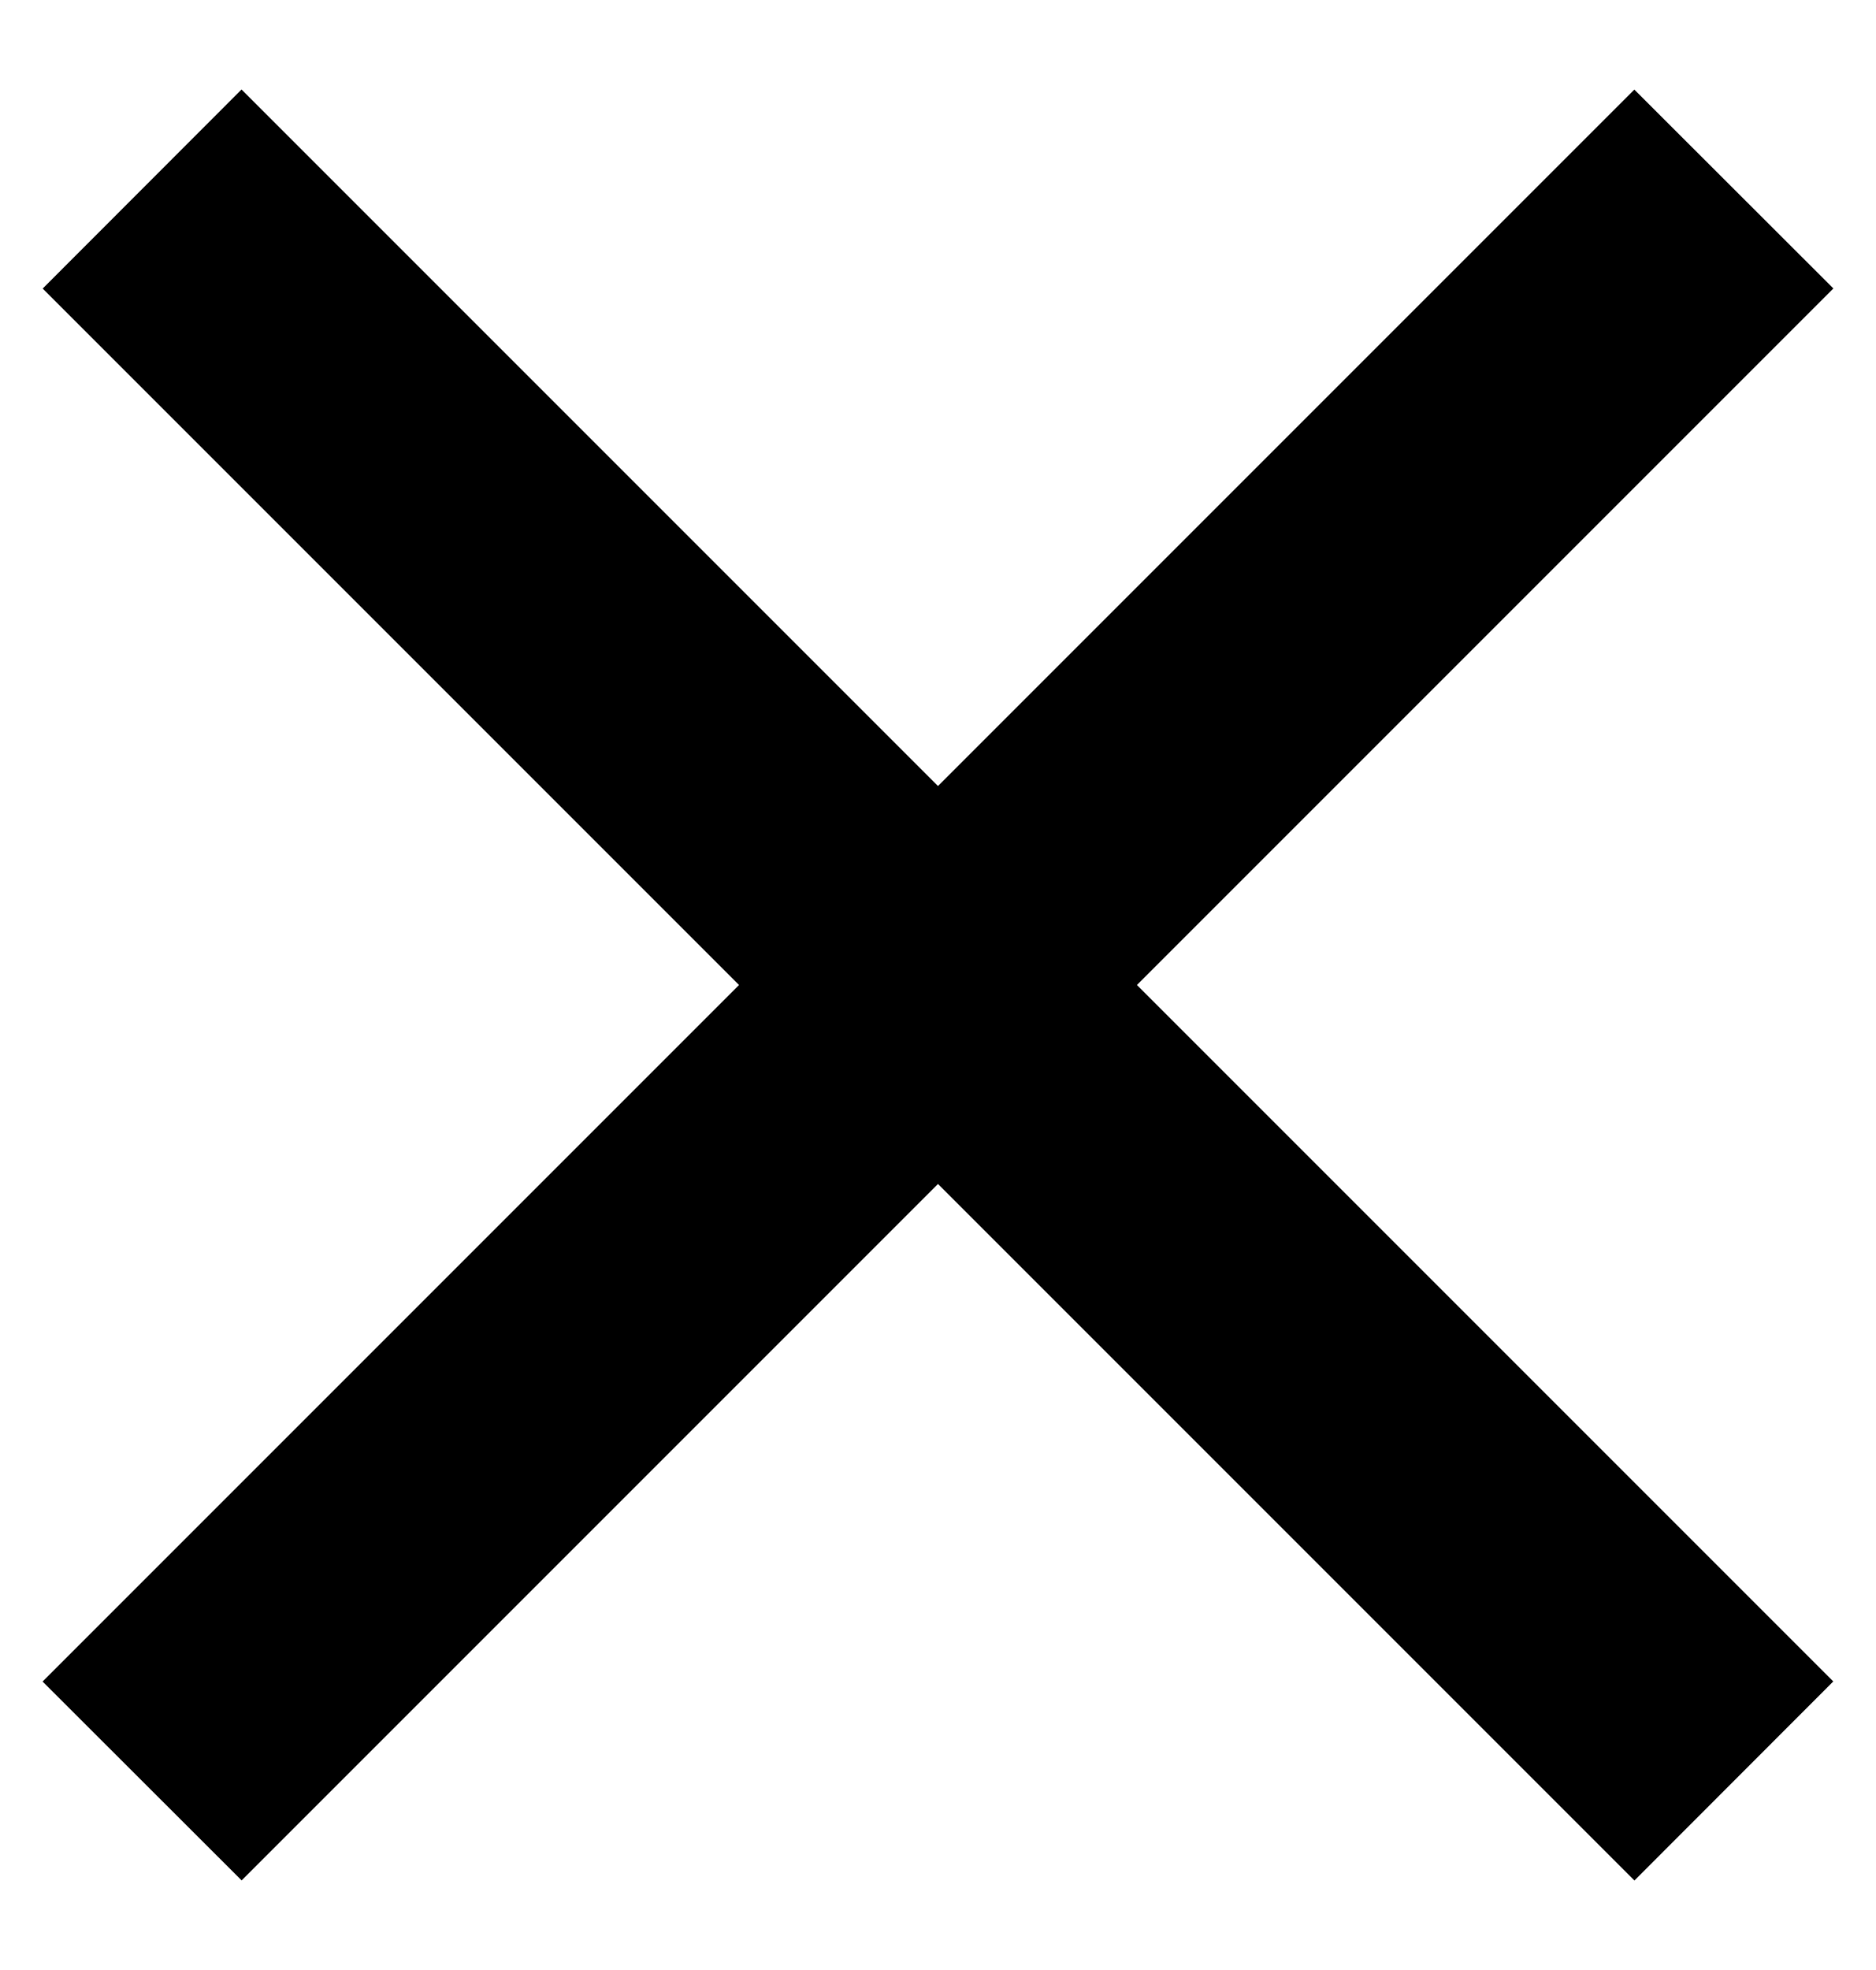
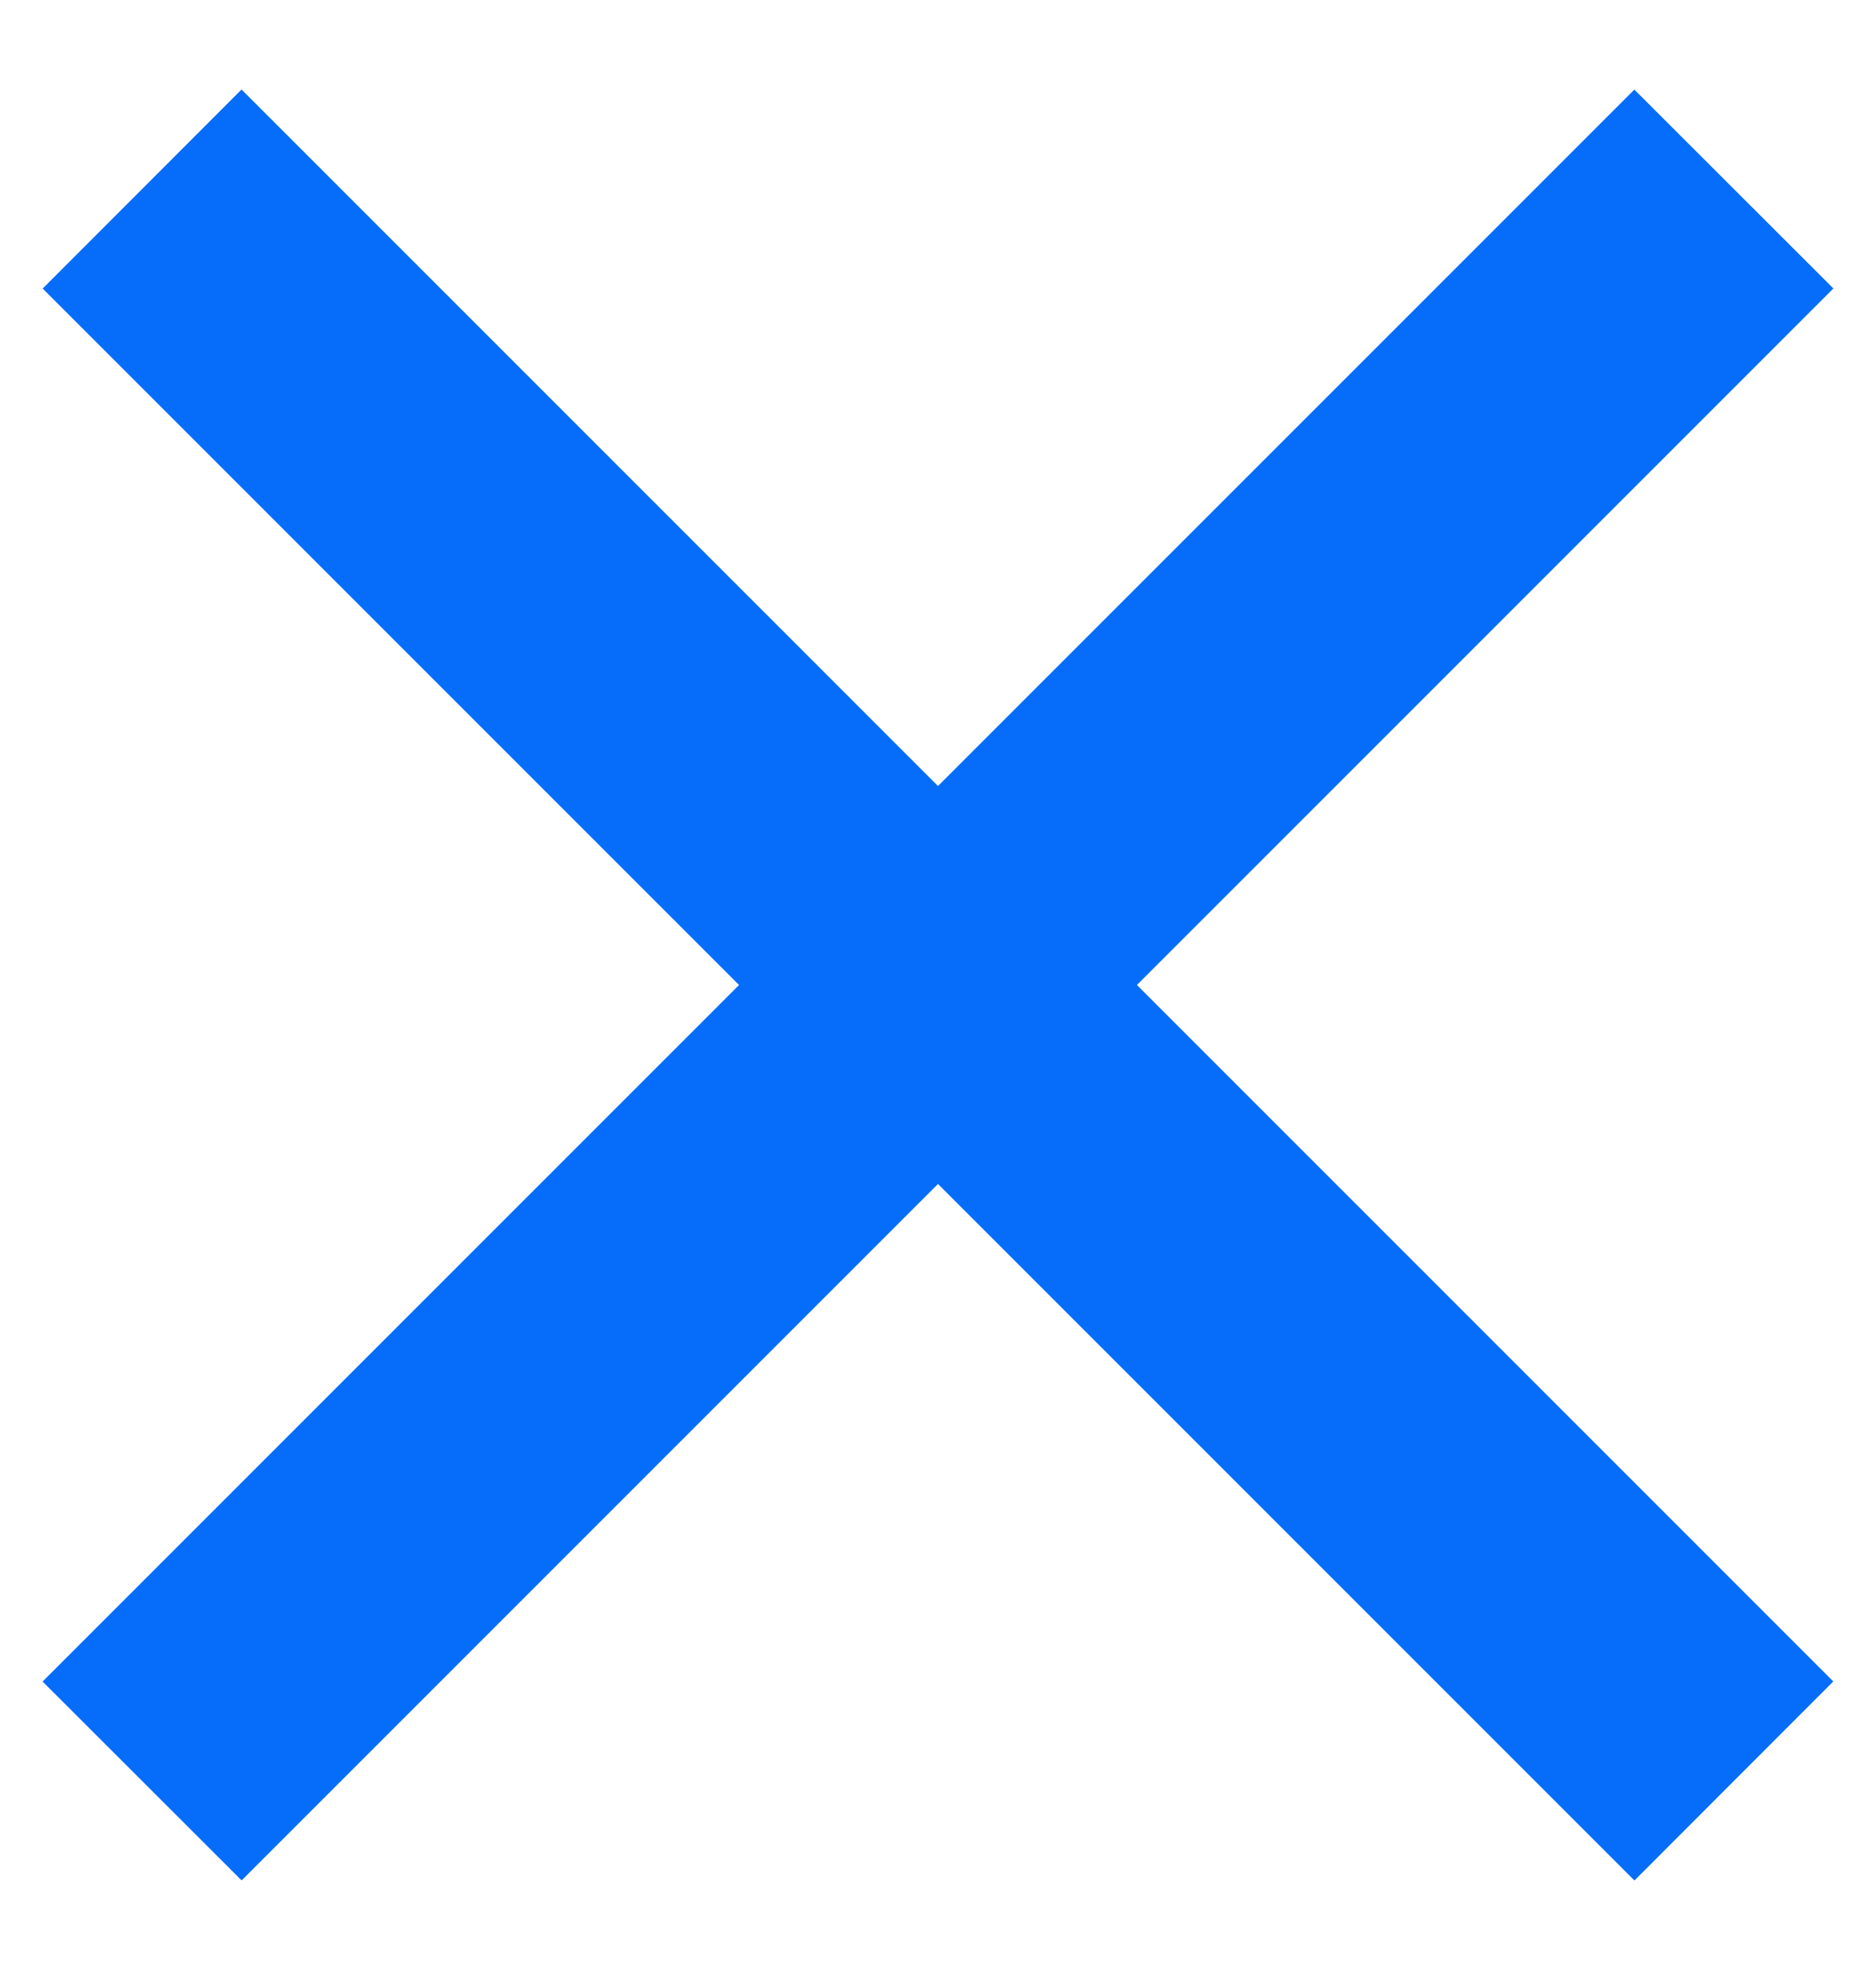
<svg xmlns="http://www.w3.org/2000/svg" width="20" height="21">
-   <g fill="black" fill-rule="evenodd">
+   <g fill="rgb(5, 109, 250)" fill-rule="evenodd">
    <path d="M2.575.954l16.97 16.97-2.12 2.122L.455 3.076z" />
    <path d="M.454 17.925L17.424.955l2.122 2.12-16.97 16.97z" />
  </g>
</svg>
